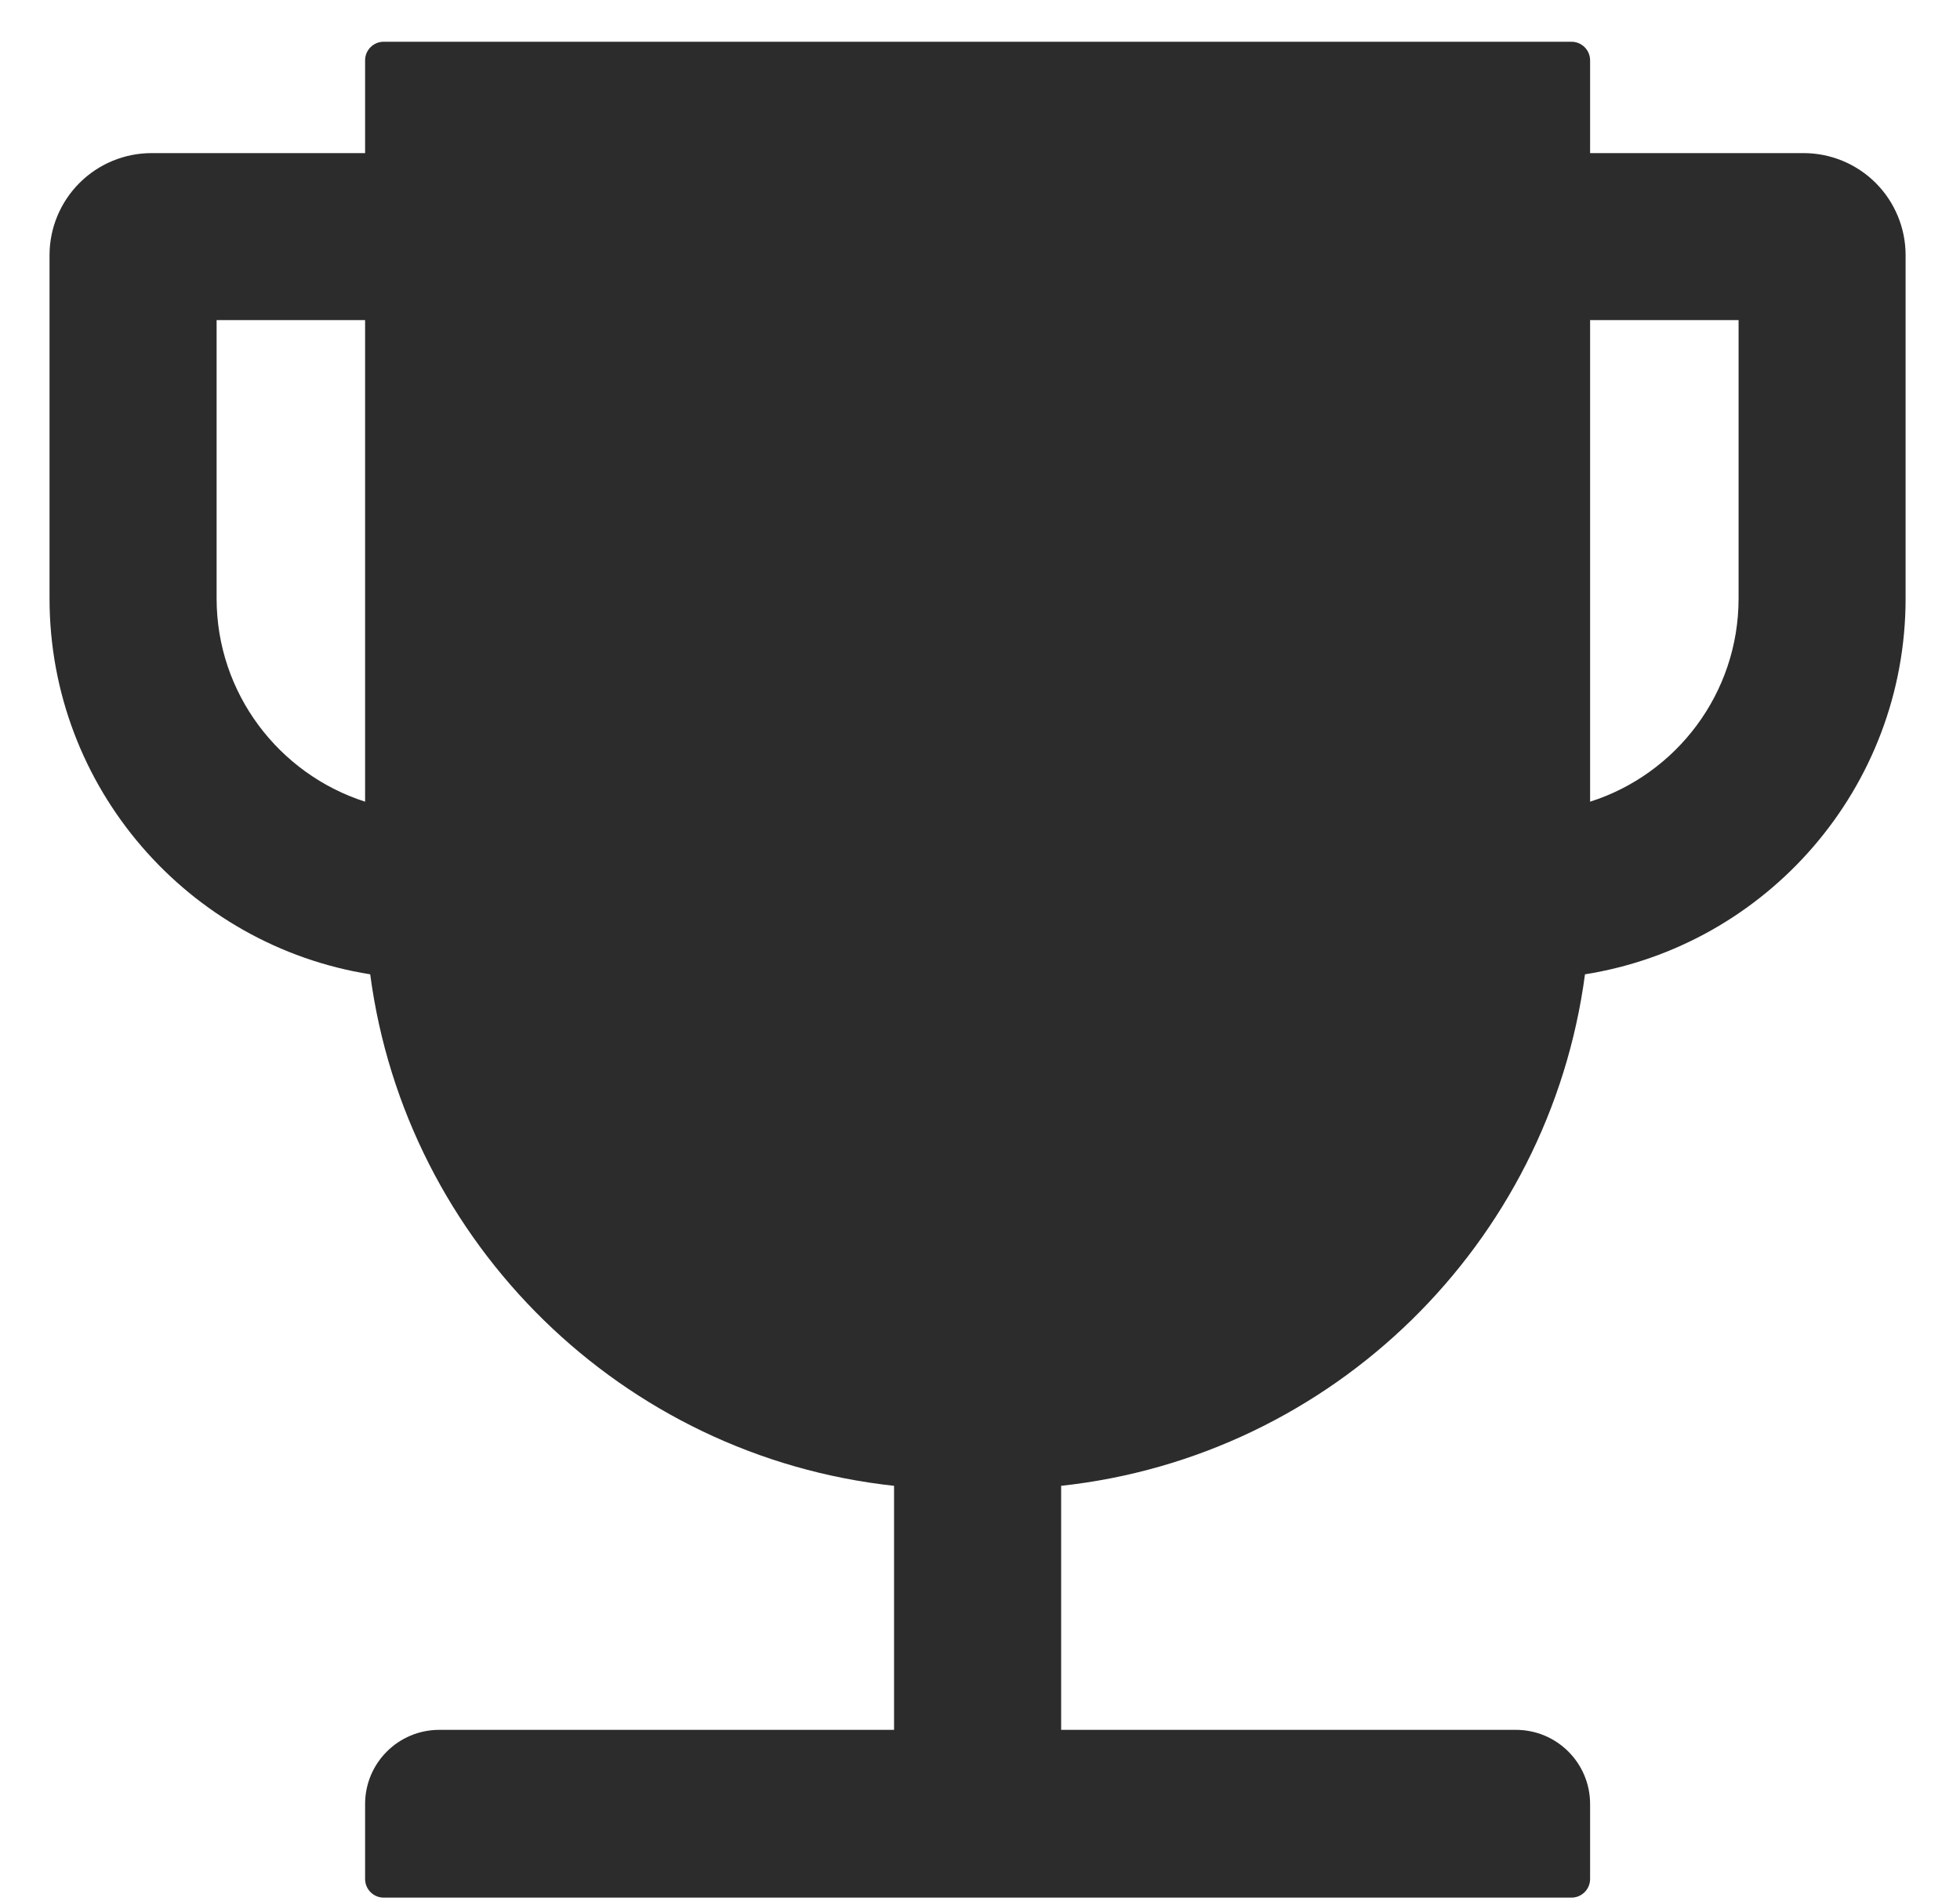
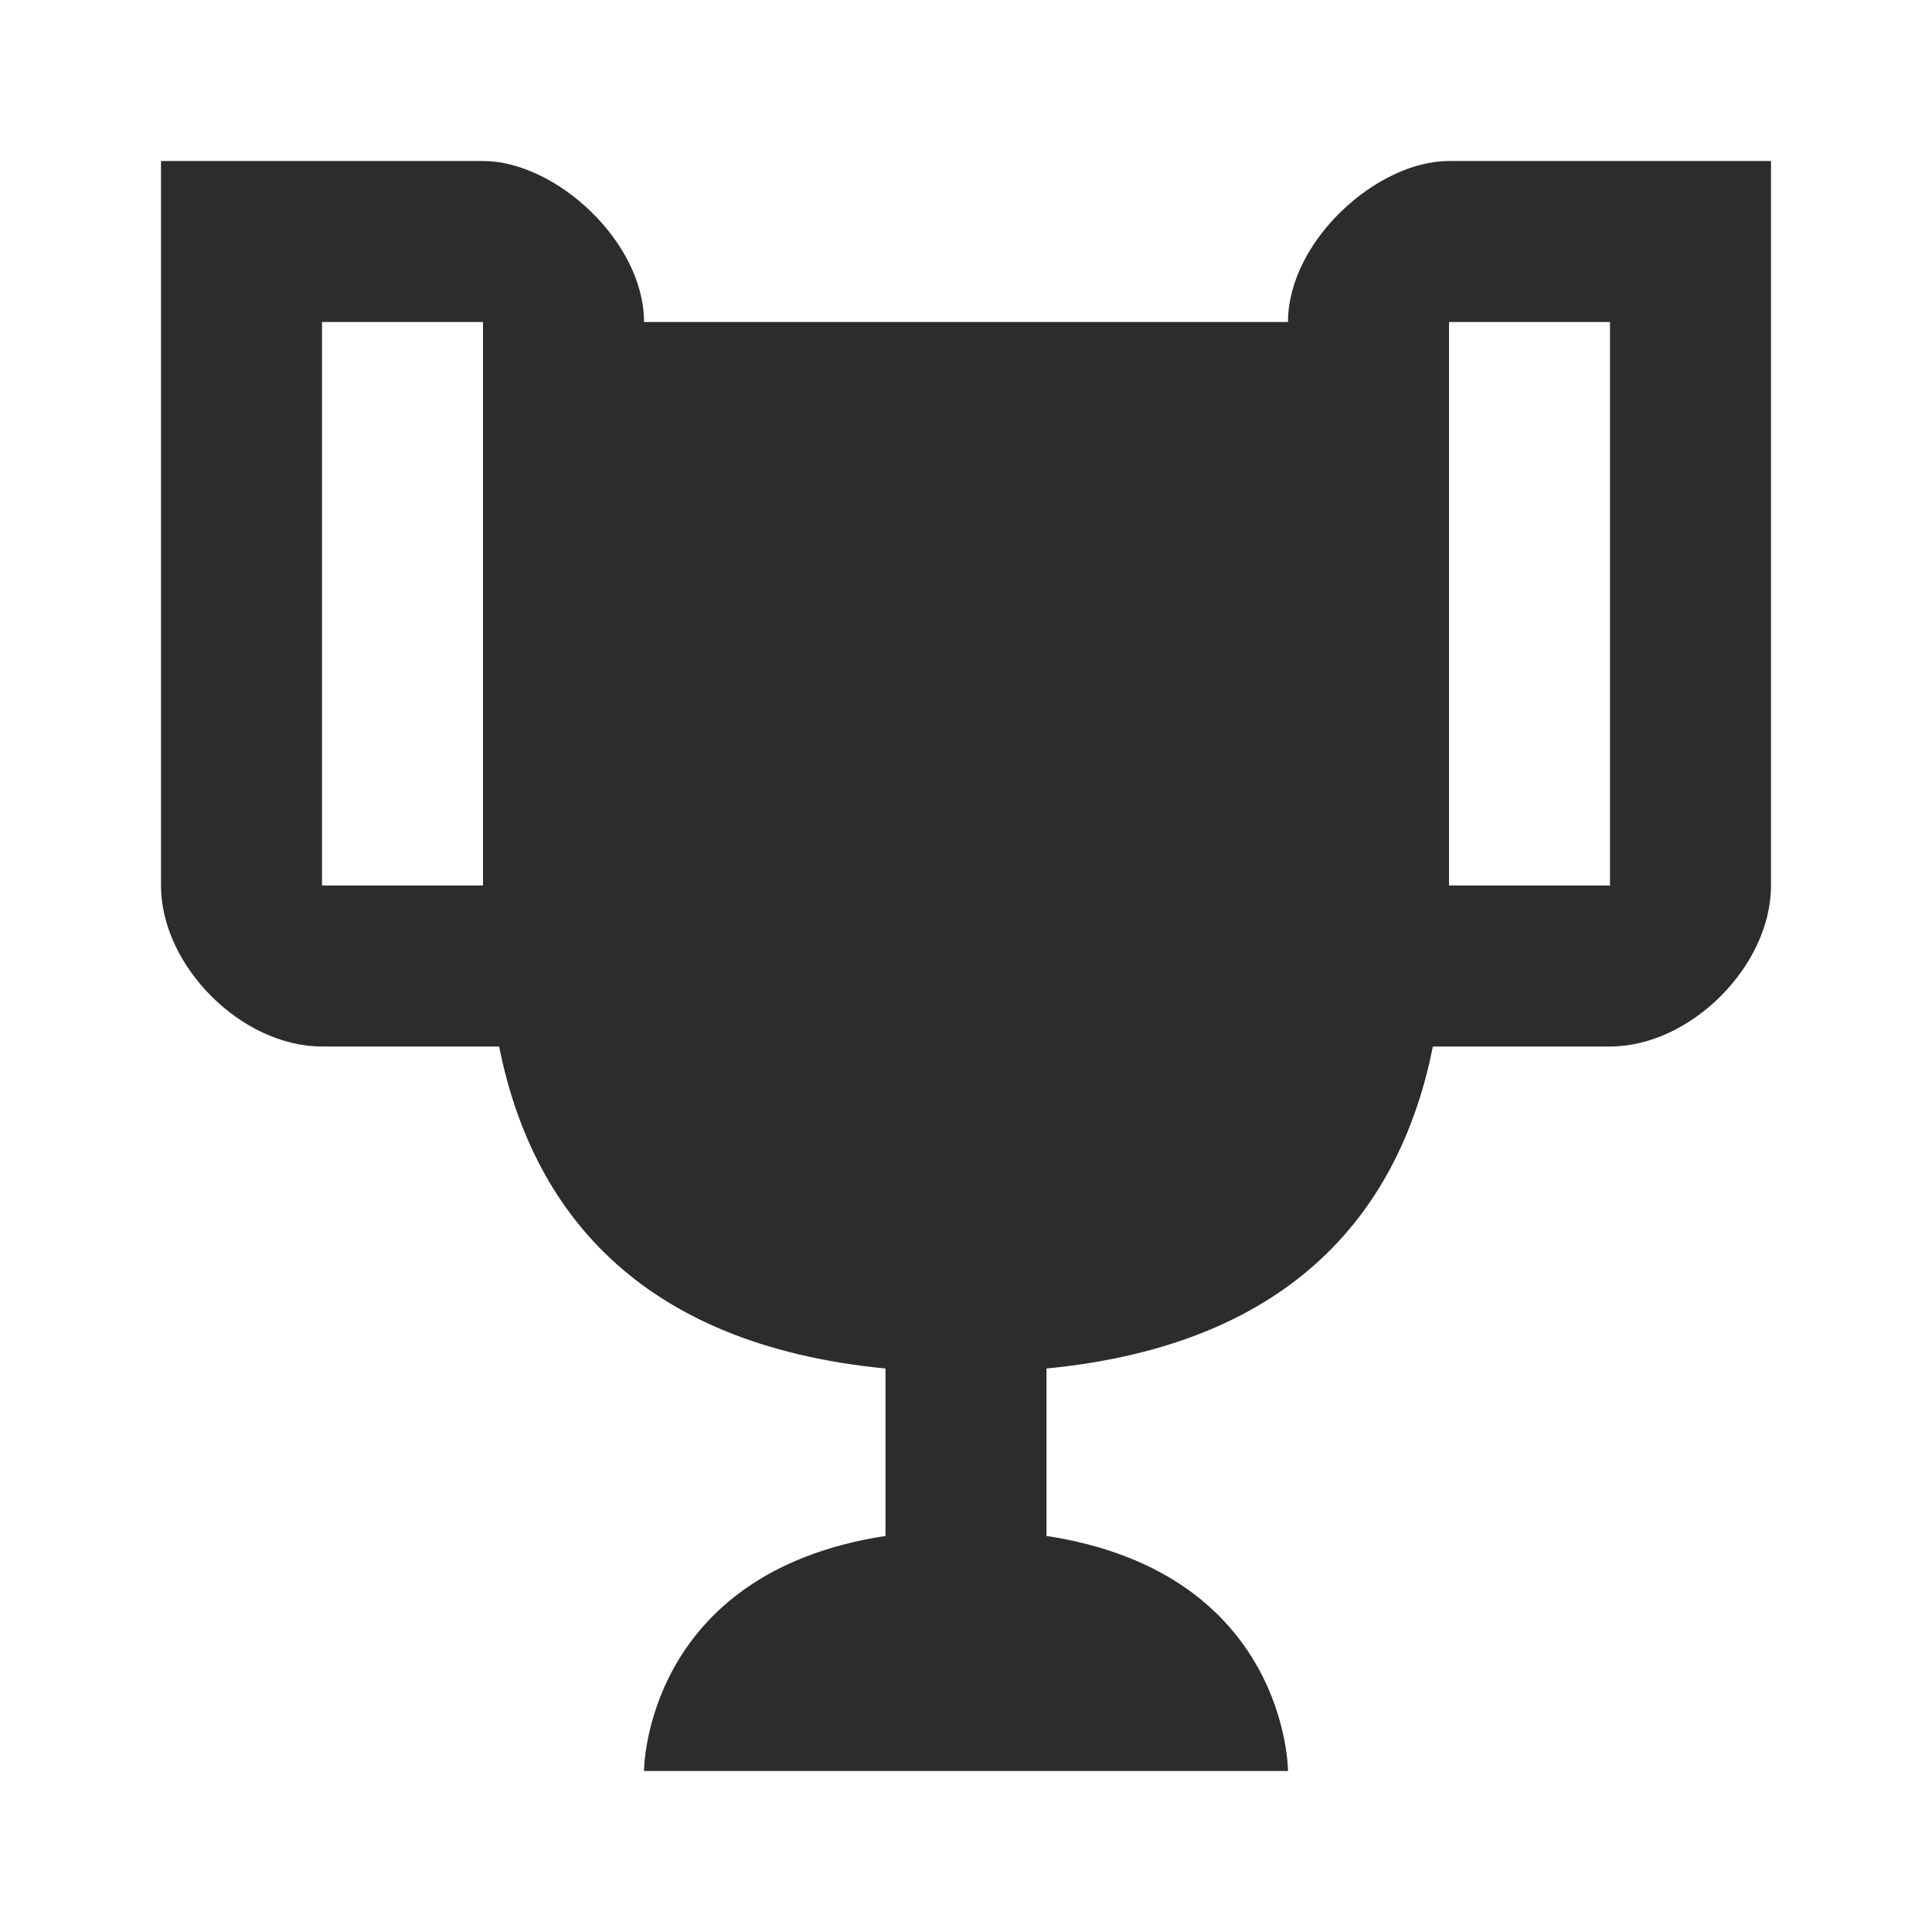
- <svg xmlns="http://www.w3.org/2000/svg" width="33" height="32" viewBox="0 0 33 32" fill="none">
-   <path d="M30.366 2.578H26.772V1.015C26.772 0.843 26.631 0.703 26.459 0.703H6.459C6.288 0.703 6.147 0.843 6.147 1.015V2.578H2.553C2.097 2.578 1.66 2.759 1.338 3.081C1.016 3.403 0.834 3.841 0.834 4.296V10.078C0.834 13.269 3.178 15.921 6.233 16.406C6.834 20.945 10.483 24.523 15.053 25.019V29.128H7.397C6.706 29.128 6.147 29.687 6.147 30.378V31.64C6.147 31.812 6.288 31.953 6.459 31.953H26.459C26.631 31.953 26.772 31.812 26.772 31.64V30.378C26.772 29.687 26.213 29.128 25.522 29.128H17.866V25.019C22.436 24.523 26.084 20.945 26.686 16.406C29.741 15.921 32.084 13.269 32.084 10.078V4.296C32.084 3.841 31.903 3.403 31.581 3.081C31.259 2.759 30.822 2.578 30.366 2.578ZM6.147 13.499C4.698 13.035 3.647 11.675 3.647 10.078V5.39H6.147V13.499ZM29.272 10.078C29.272 11.679 28.221 13.039 26.772 13.499V5.39H29.272V10.078Z" fill="#2C2C2C" />
+ <svg xmlns="http://www.w3.org/2000/svg" width="24" height="24" viewBox="0 0 24 24" fill="none">
+   <path d="M18 2C17.1 2 16 3 16 4H8C8 3 6.9 2 6 2H2V11C2 12 3 13 4 13H6.2C6.6 15 7.9 16.7 11 17V19.08C8 19.54 8 22 8 22H16C16 22 16 19.54 13 19.08V17C16.1 16.7 17.4 15 17.8 13H20C21 13 22 12 22 11V2H18ZM6 11H4V4H6V11ZM20 11H18V4H20V11Z" fill="#2c2c2c" />
</svg>
